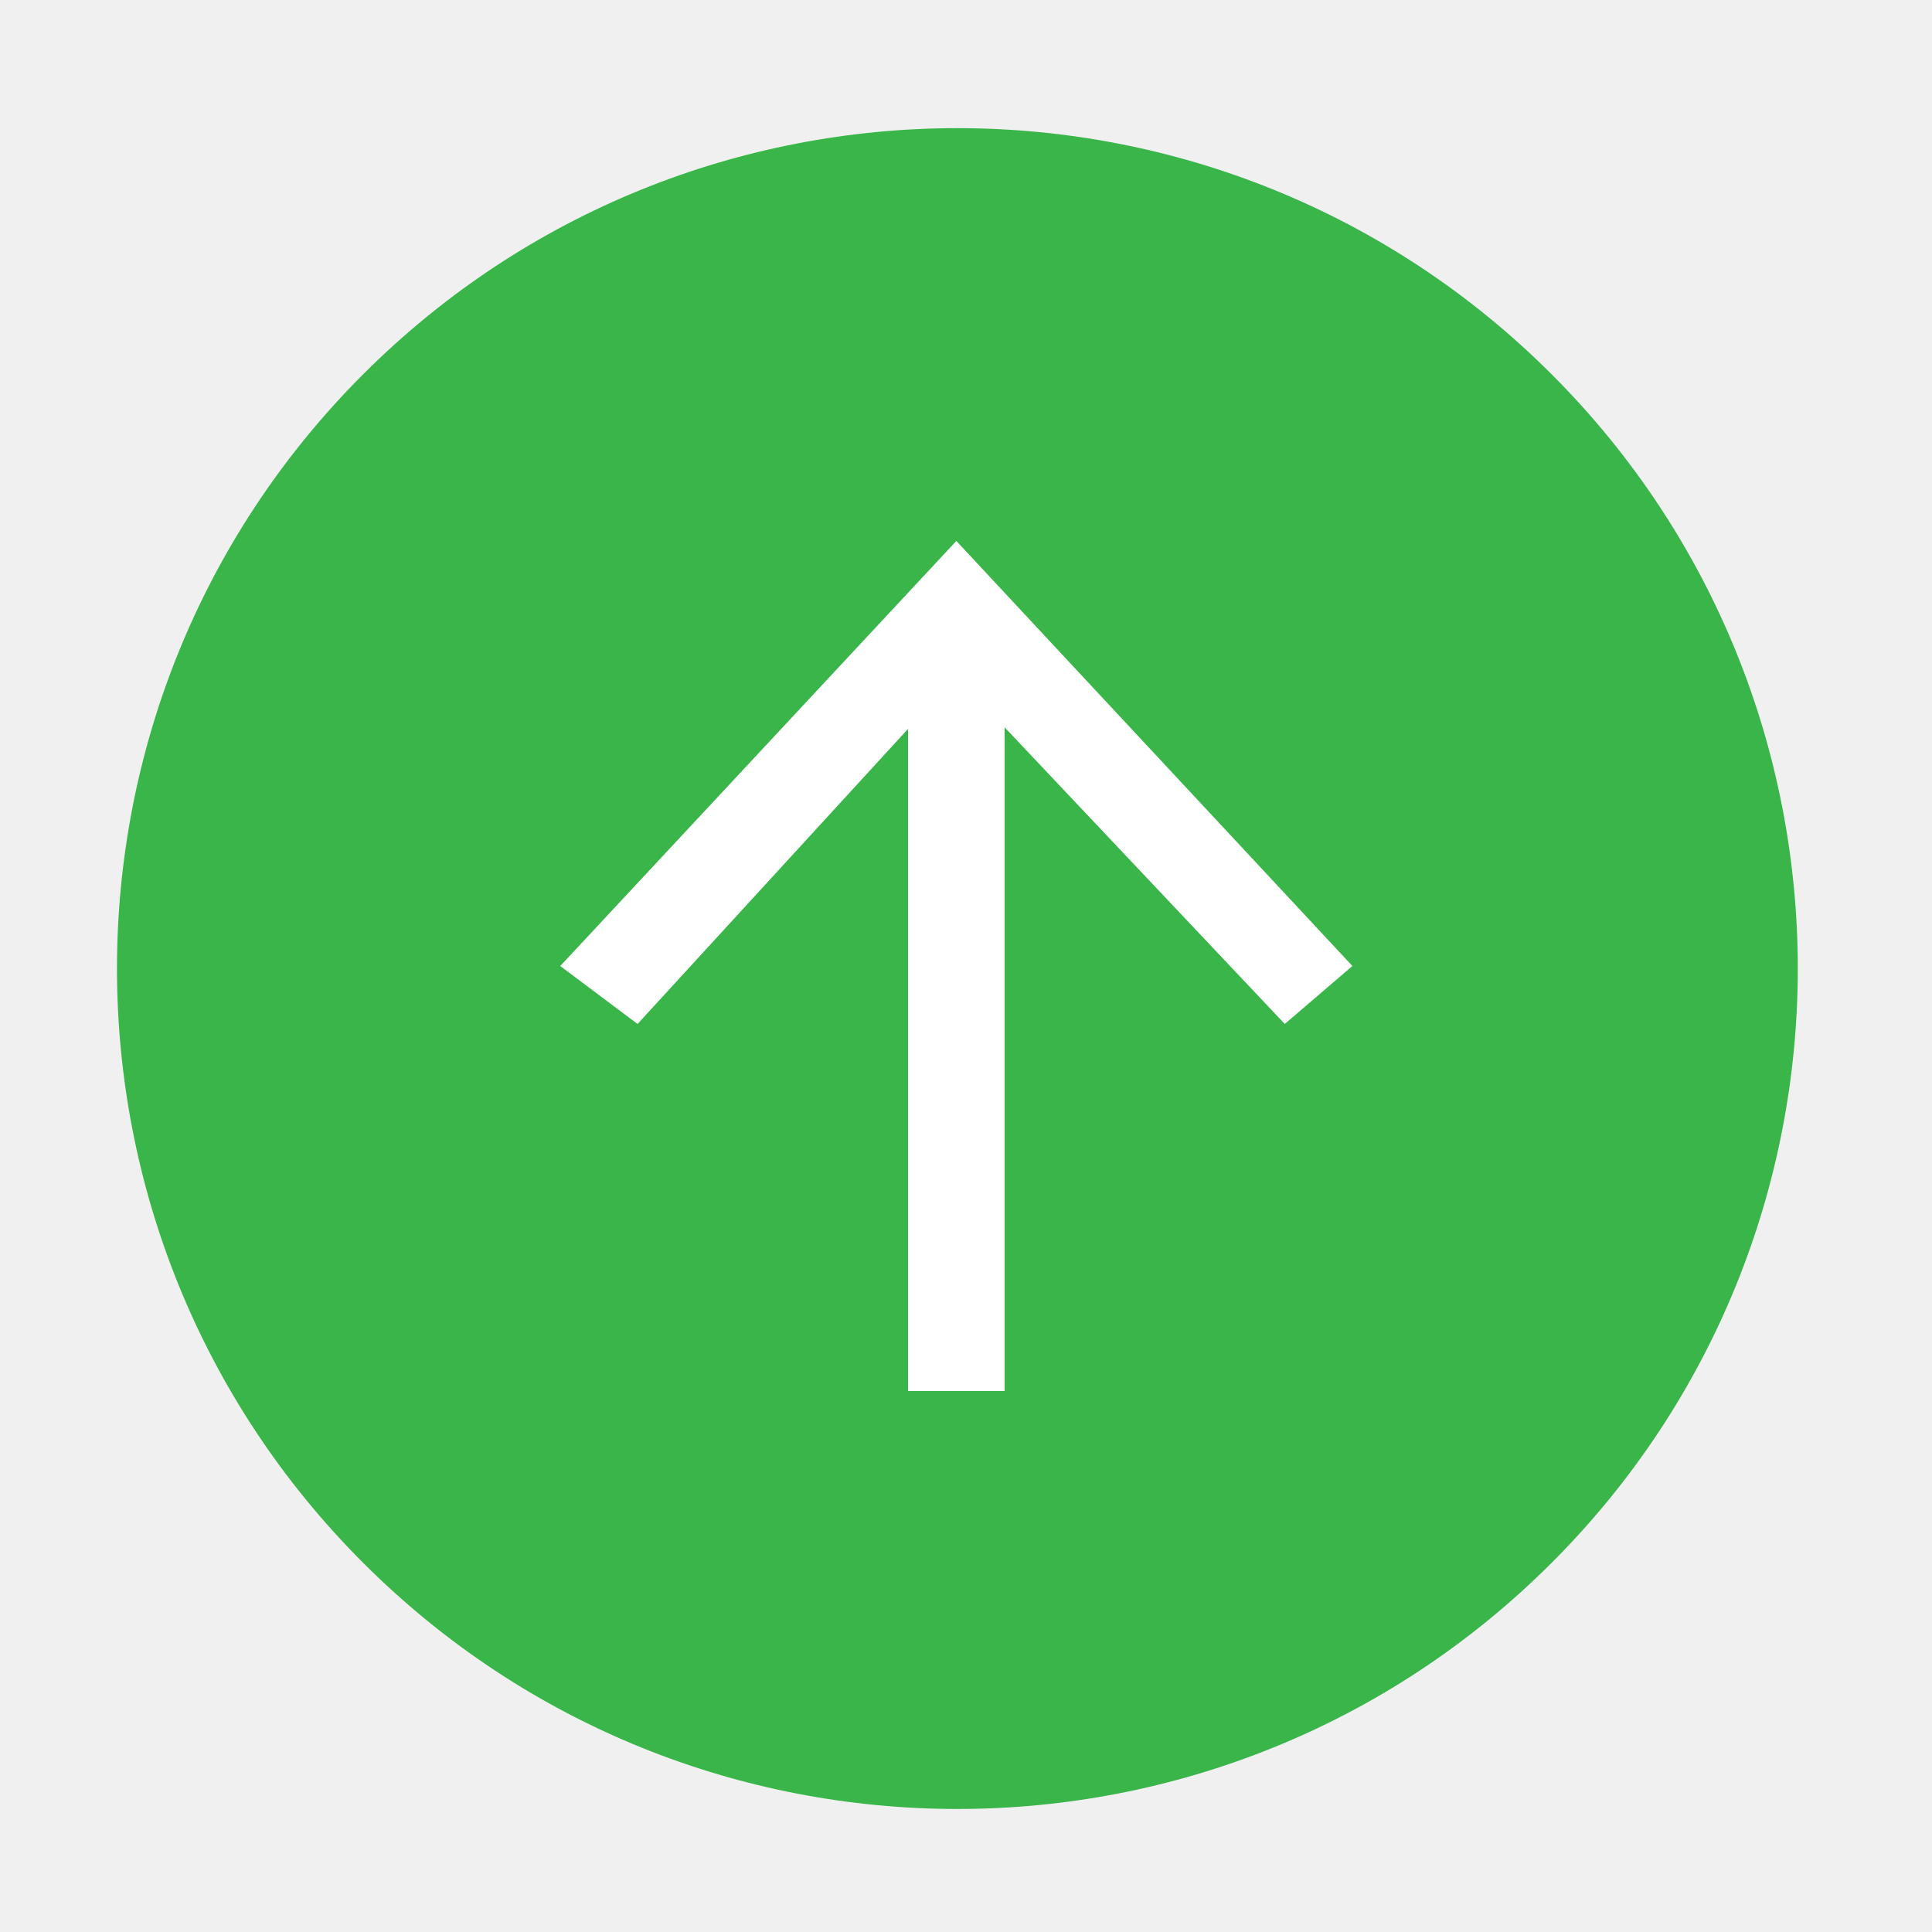
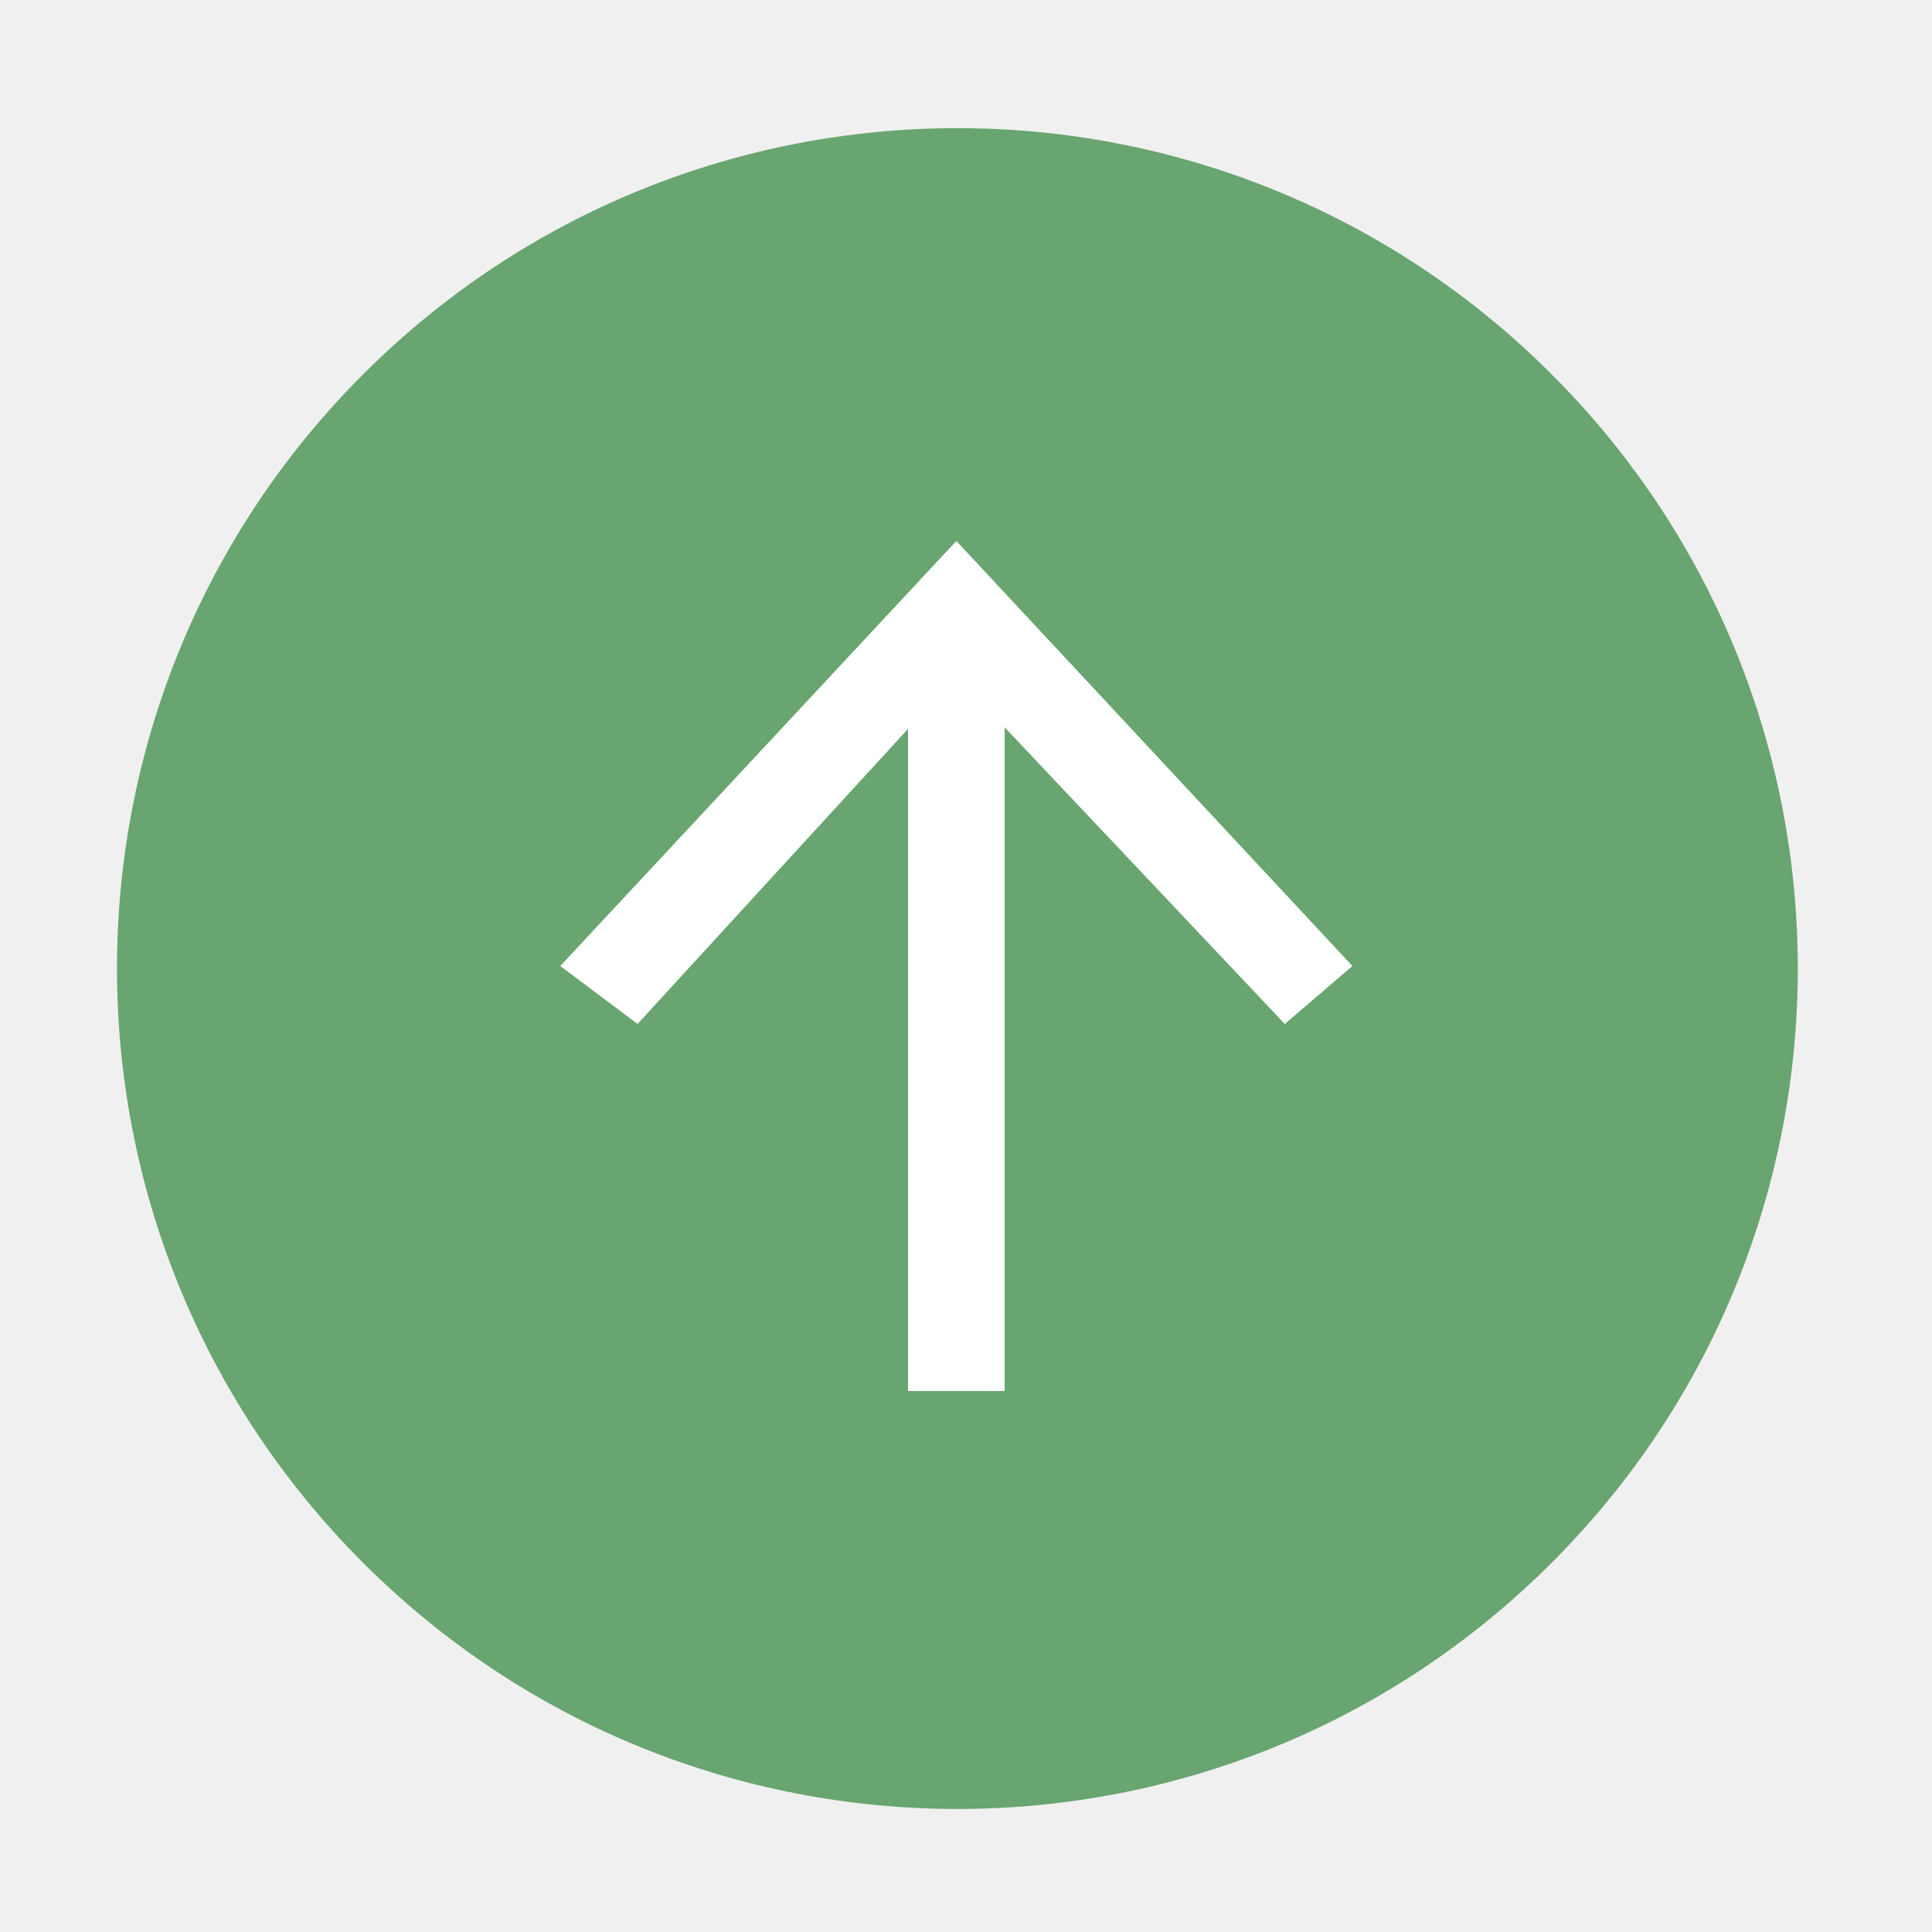
<svg xmlns="http://www.w3.org/2000/svg" version="1.1" id="Layer_1" x="0px" y="0px" viewBox="0 0 20 20" style="enable-background:new 0 0 20 20;" xml:space="preserve">
  <style type="text/css">
- 	.st0{fill:#39B54A;}
+ 	.st0{fill:#68A570;}
	.st1{fill:#FFFFFF;}
</style>
  <g>
    <g>
      <ellipse transform="matrix(0.7071 -0.7071 0.7071 0.7071 -4.1604 9.9558)" class="st0" cx="9.9" cy="10" rx="8.7" ry="8.7" />
      <g>
        <rect x="9.4" y="6.6" class="st1" width="1" height="7.8" />
        <g>
          <polygon class="st1" points="5.8,10 6.6,10.6 9.9,7 13.3,10.6 14,10 9.9,5.6     " />
        </g>
      </g>
    </g>
  </g>
</svg>
